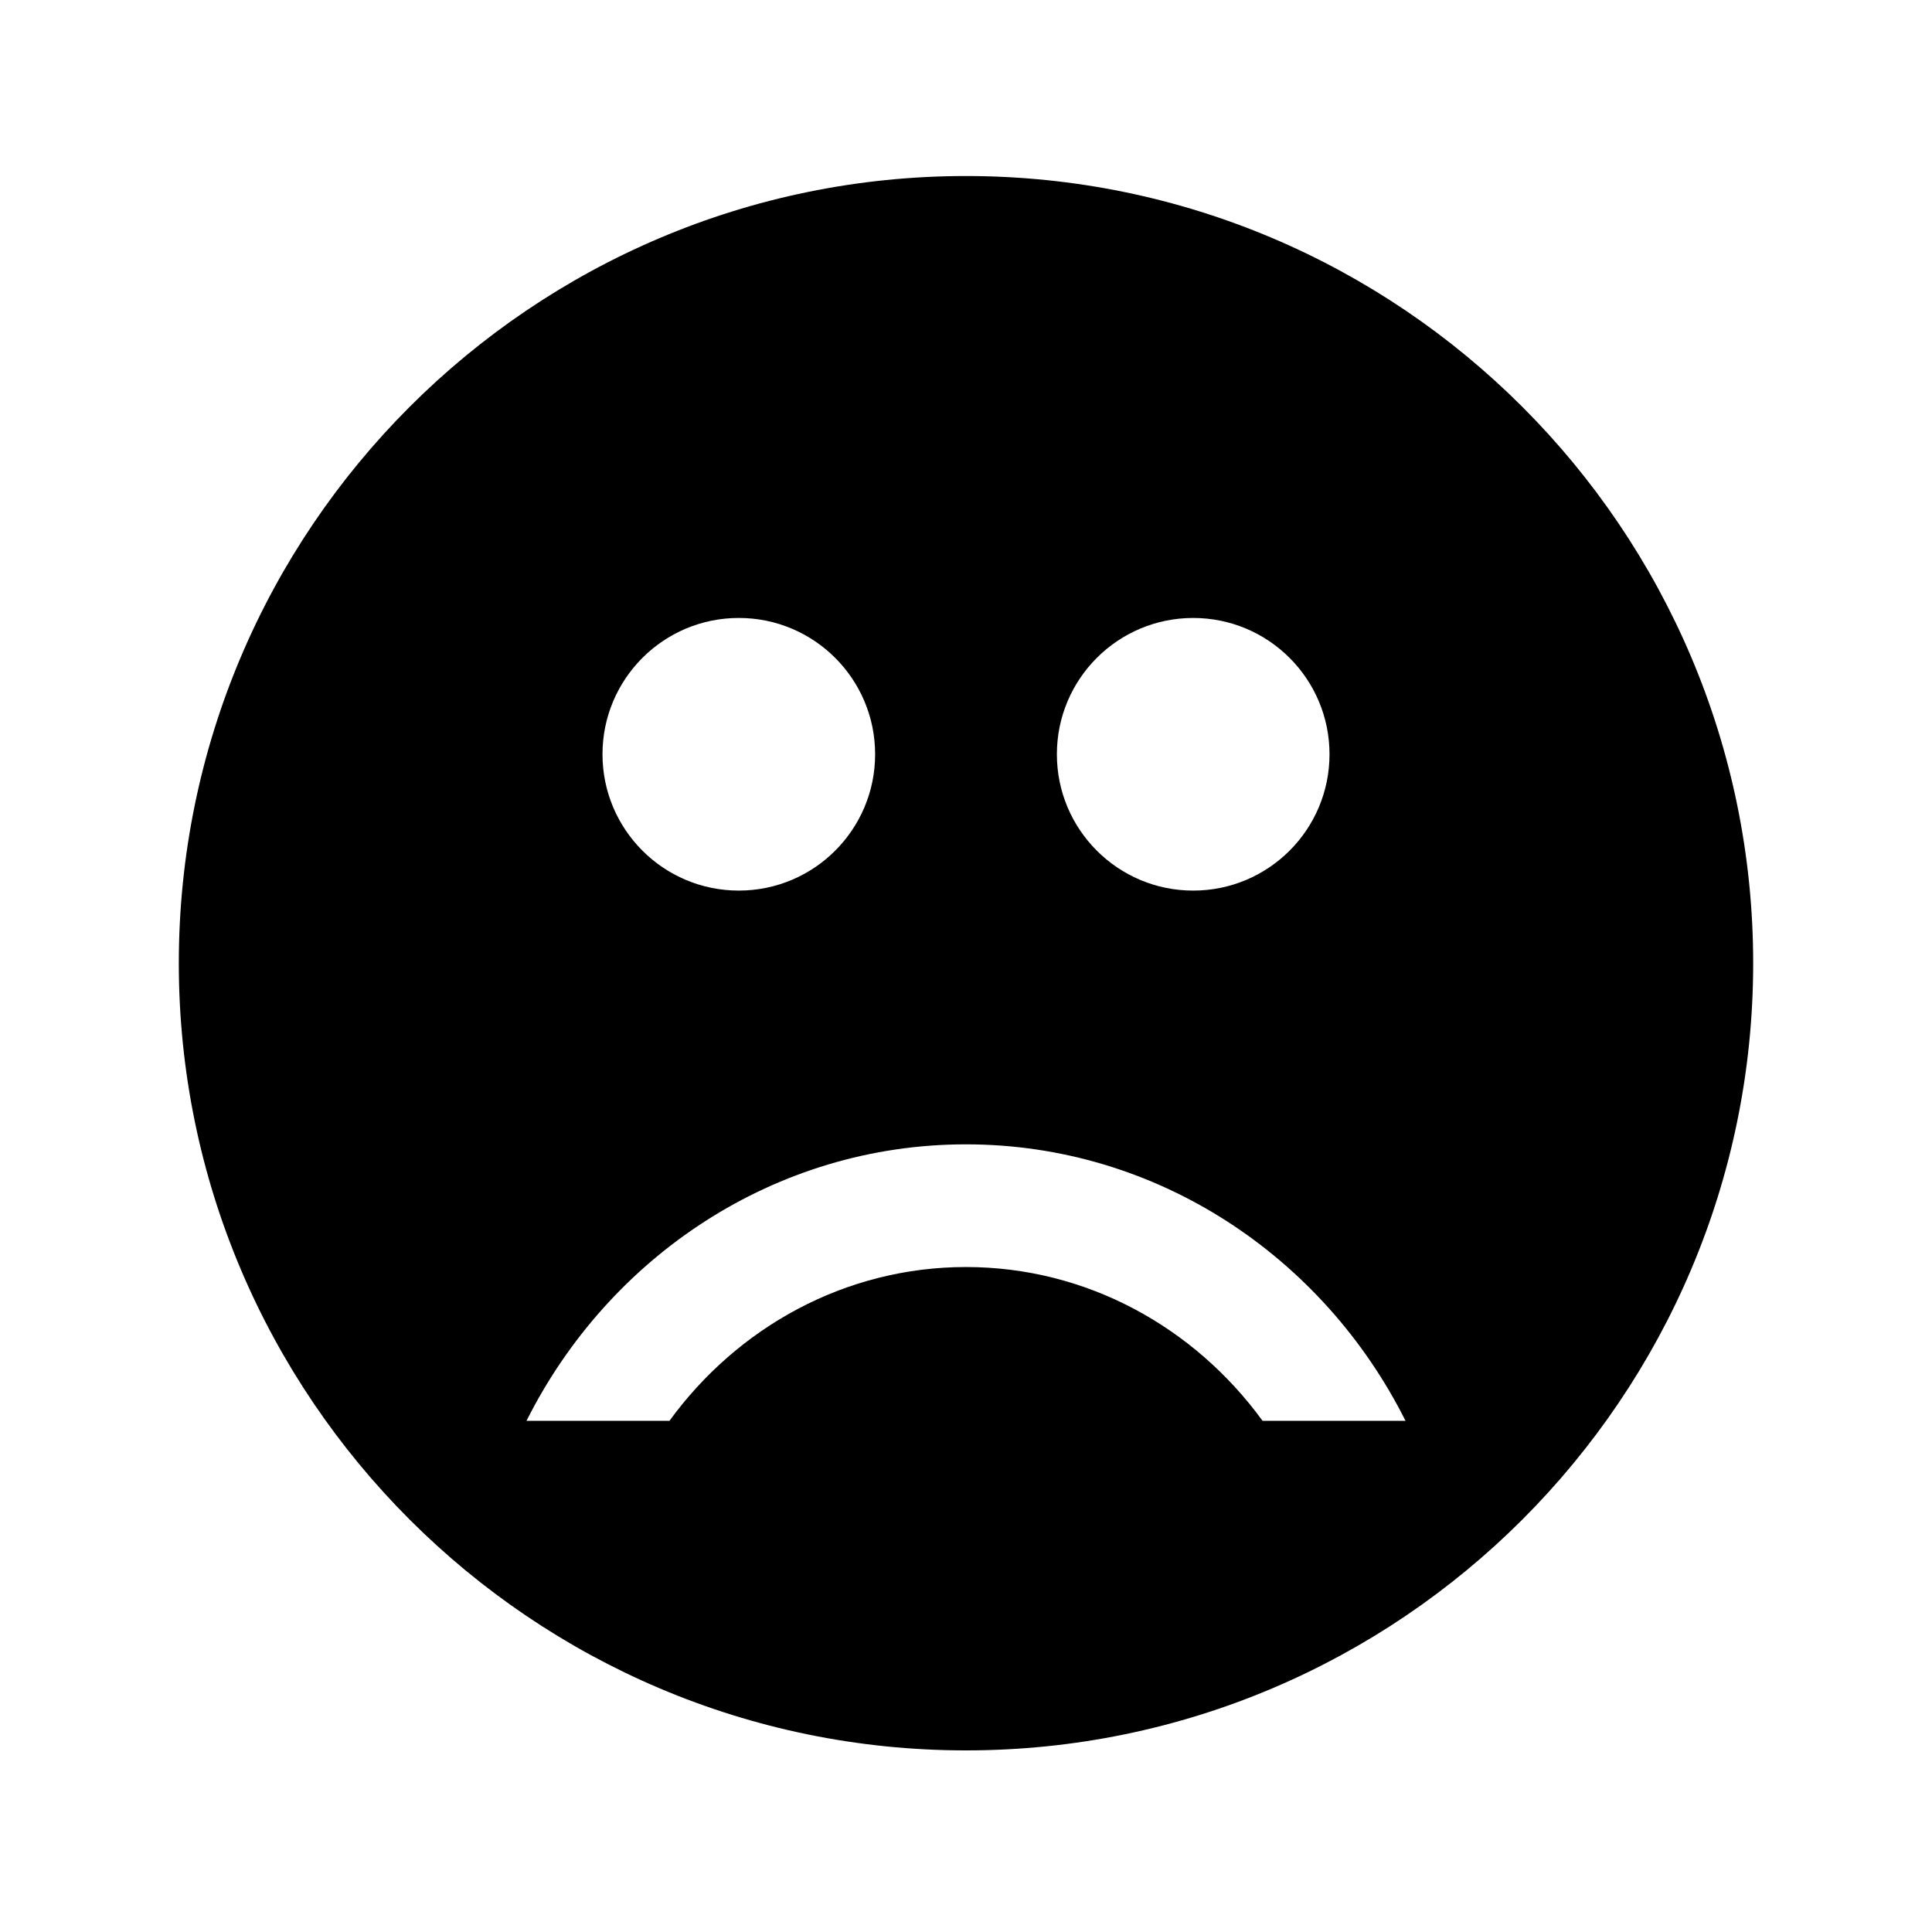
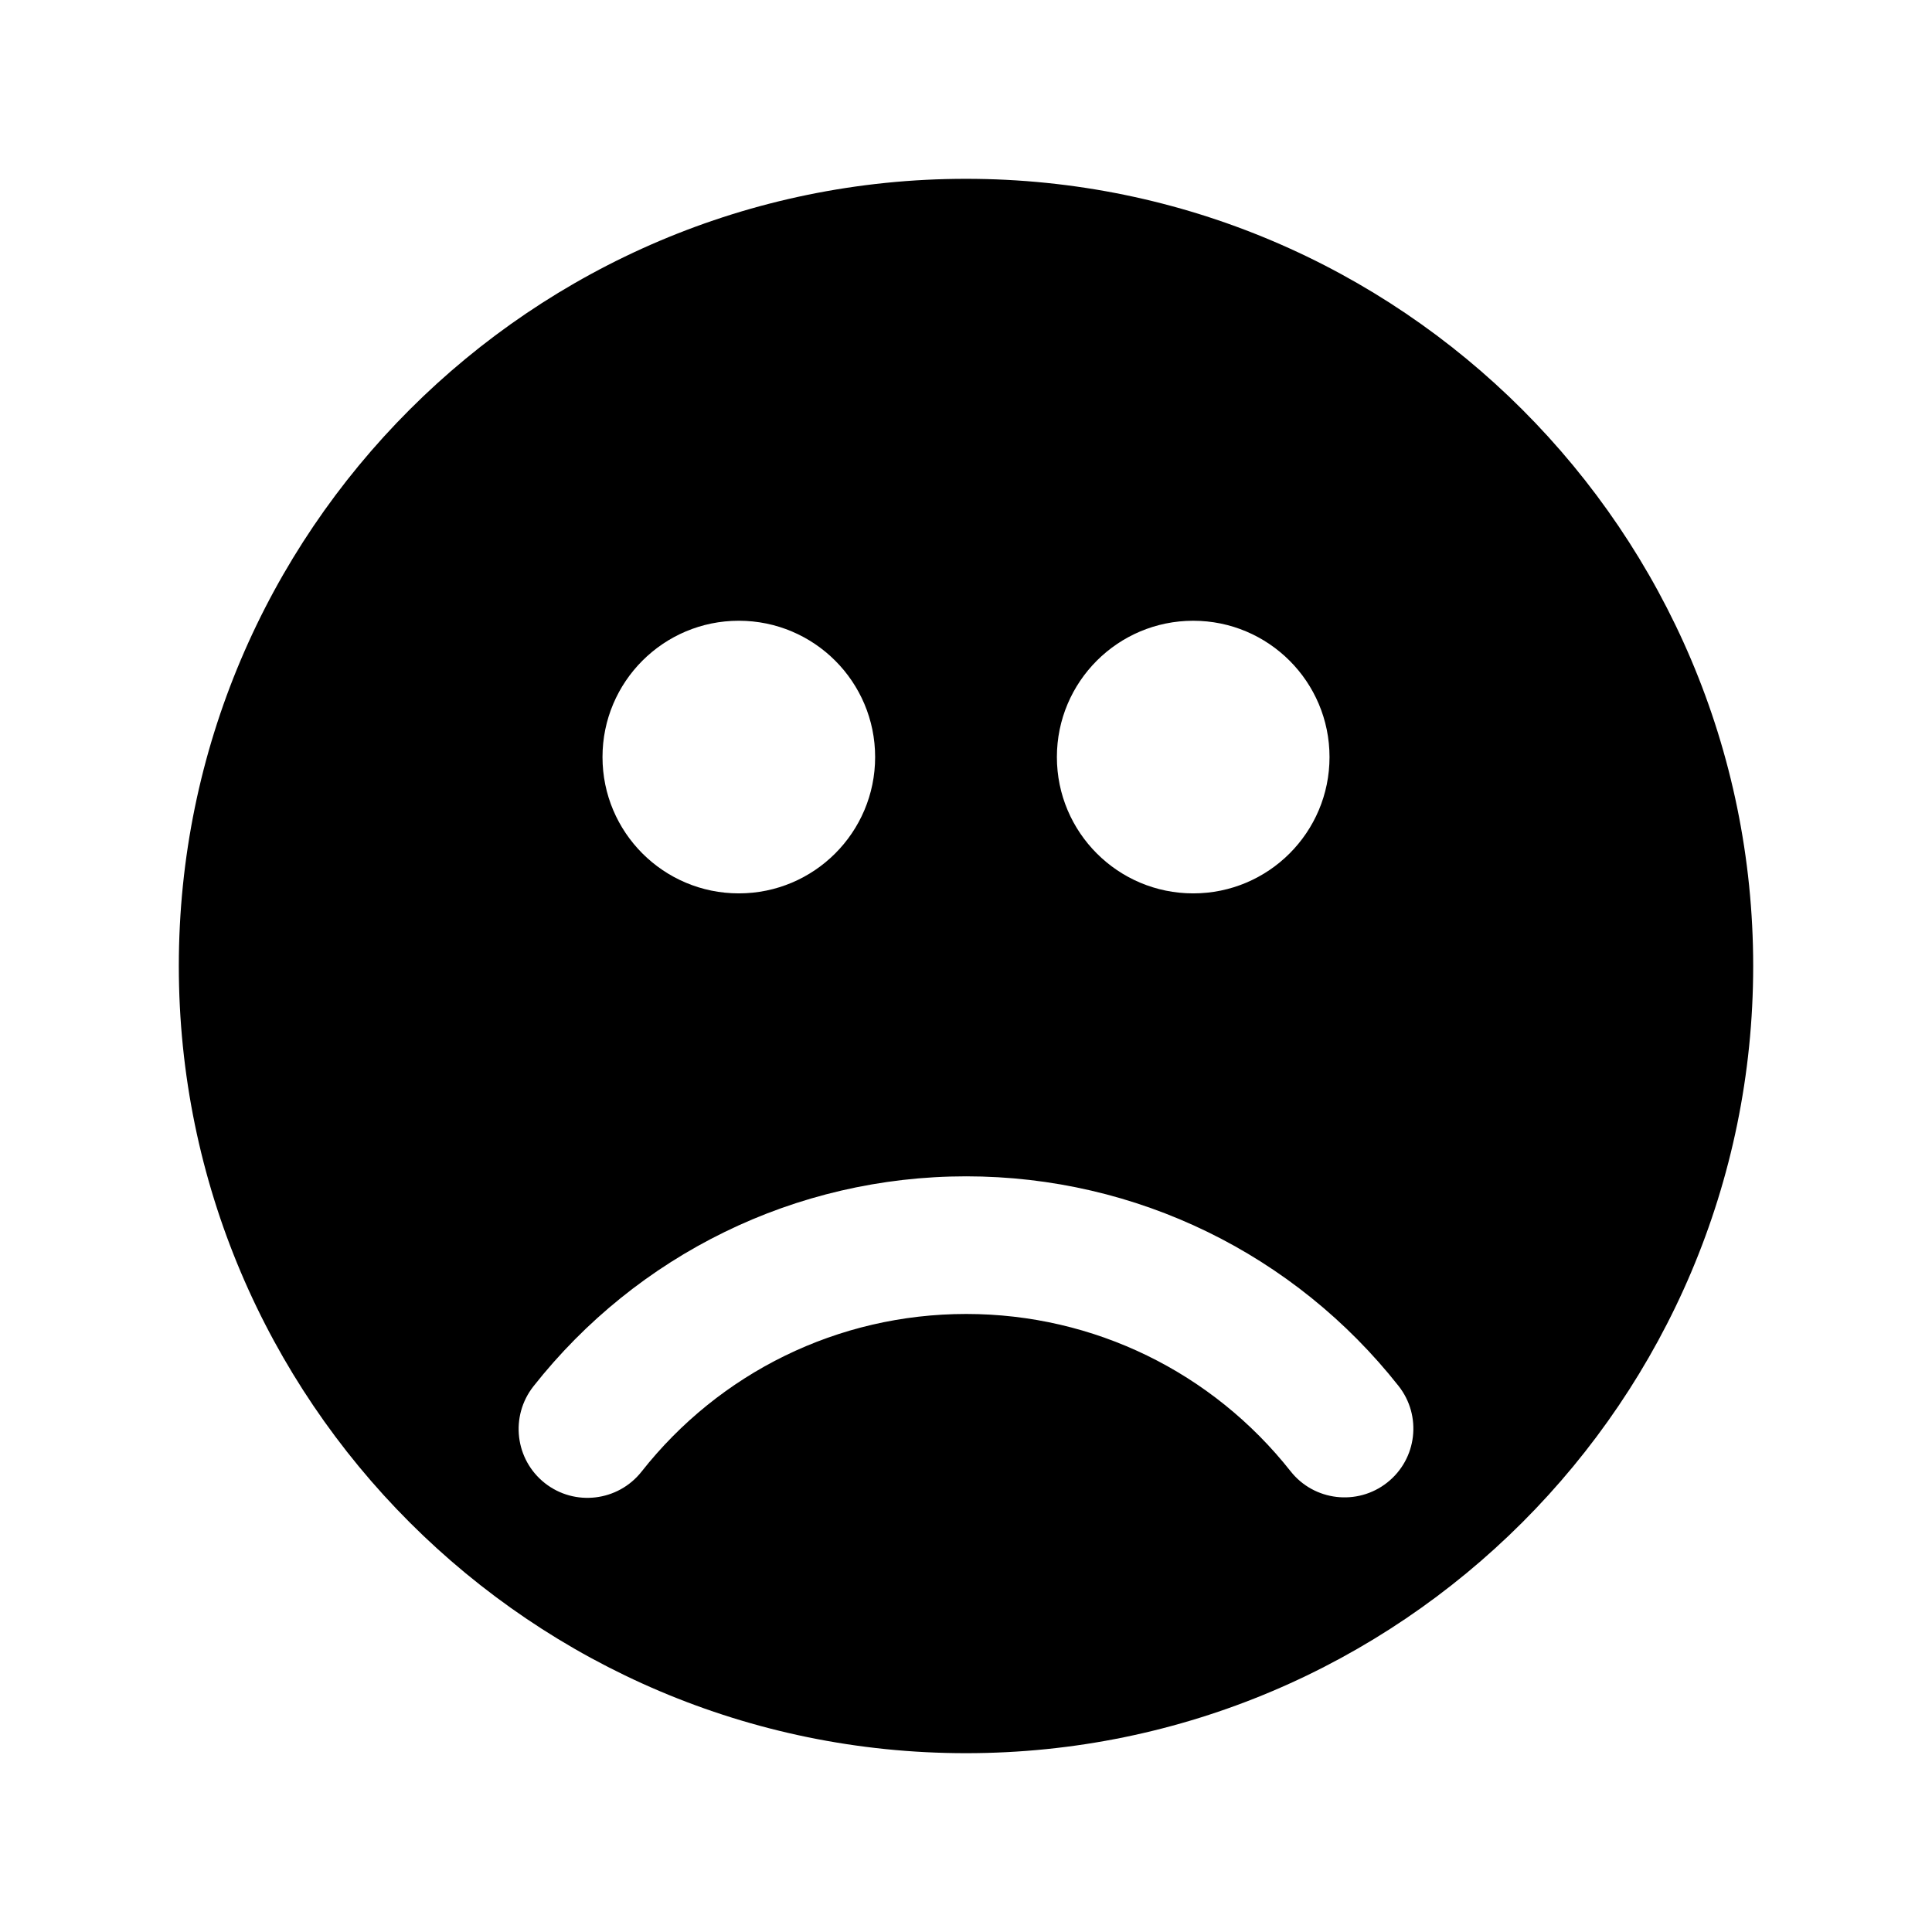
- <svg xmlns="http://www.w3.org/2000/svg" version="1.1" id="Layer_3" x="0px" y="0px" width="283.46px" height="283.46px" viewBox="0 0 283.46 283.46" style="enable-background:new 0 0 283.46 283.46;" xml:space="preserve">
+ <svg xmlns="http://www.w3.org/2000/svg" version="1.1" id="Layer_3" x="0px" y="0px" width="283.46px" height="283.46px" viewBox="0 0 283.46 283.46" enable-background="new 0 0 283.46 283.46" xml:space="preserve">
  <g>
-     <path d="M141.73,25.826c-63.684,0-115.495,51.811-115.495,115.495c0,63.683,51.811,115.494,115.495,115.494   c63.684,0,115.494-51.812,115.494-115.494C257.224,77.637,205.414,25.826,141.73,25.826z M175.064,90.666c11.046,0,20,8.954,20,20   s-8.954,20-20,20s-20-8.954-20-20S164.018,90.666,175.064,90.666z M108.397,90.665c11.046,0,20,8.954,20,20   c0,11.045-8.954,20-20,20s-20-8.955-20-20C88.397,99.619,97.351,90.665,108.397,90.665z M185.239,208.46   c-9.965-13.695-25.758-22.564-43.509-22.564c-17.75,0-33.543,8.869-43.506,22.564H77.249c12.06-24.063,36.428-40.564,64.482-40.564   s52.422,16.501,64.483,40.564H185.239z" />
+     <circle fill="none" cx="108.398" cy="111.075" r="20" />
+     <circle fill="none" cx="175.065" cy="111.076" r="20" />
+     <path d="M141.731,26.236c-63.685,0-115.495,51.811-115.495,115.495c0,63.683,51.811,115.494,115.495,115.494   c63.684,0,115.494-51.811,115.494-115.494C257.225,78.047,205.415,26.236,141.731,26.236z M175.065,91.076c11.046,0,20,8.954,20,20   s-8.954,20-20,20s-20-8.954-20-20S164.019,91.076,175.065,91.076z M108.398,91.075c11.046,0,20,8.954,20,20   c0,11.045-8.954,20-20,20s-20-8.955-20-20C88.398,100.029,97.352,91.075,108.398,91.075z M203.521,217.525   c-4.365,3.443-10.729,2.709-14.172-1.67c-11.439-14.475-28.793-23.072-47.594-23.072c-18.82,0-36.2,8.623-47.632,23.139   c-3.451,4.363-9.801,5.127-14.179,1.682c-4.385-3.457-5.134-9.807-1.683-14.199c15.218-19.299,38.415-30.816,63.493-30.816   c25.045,0,48.225,11.479,63.436,30.752C208.648,207.716,207.912,214.068,203.521,217.525z" />
  </g>
</svg>
